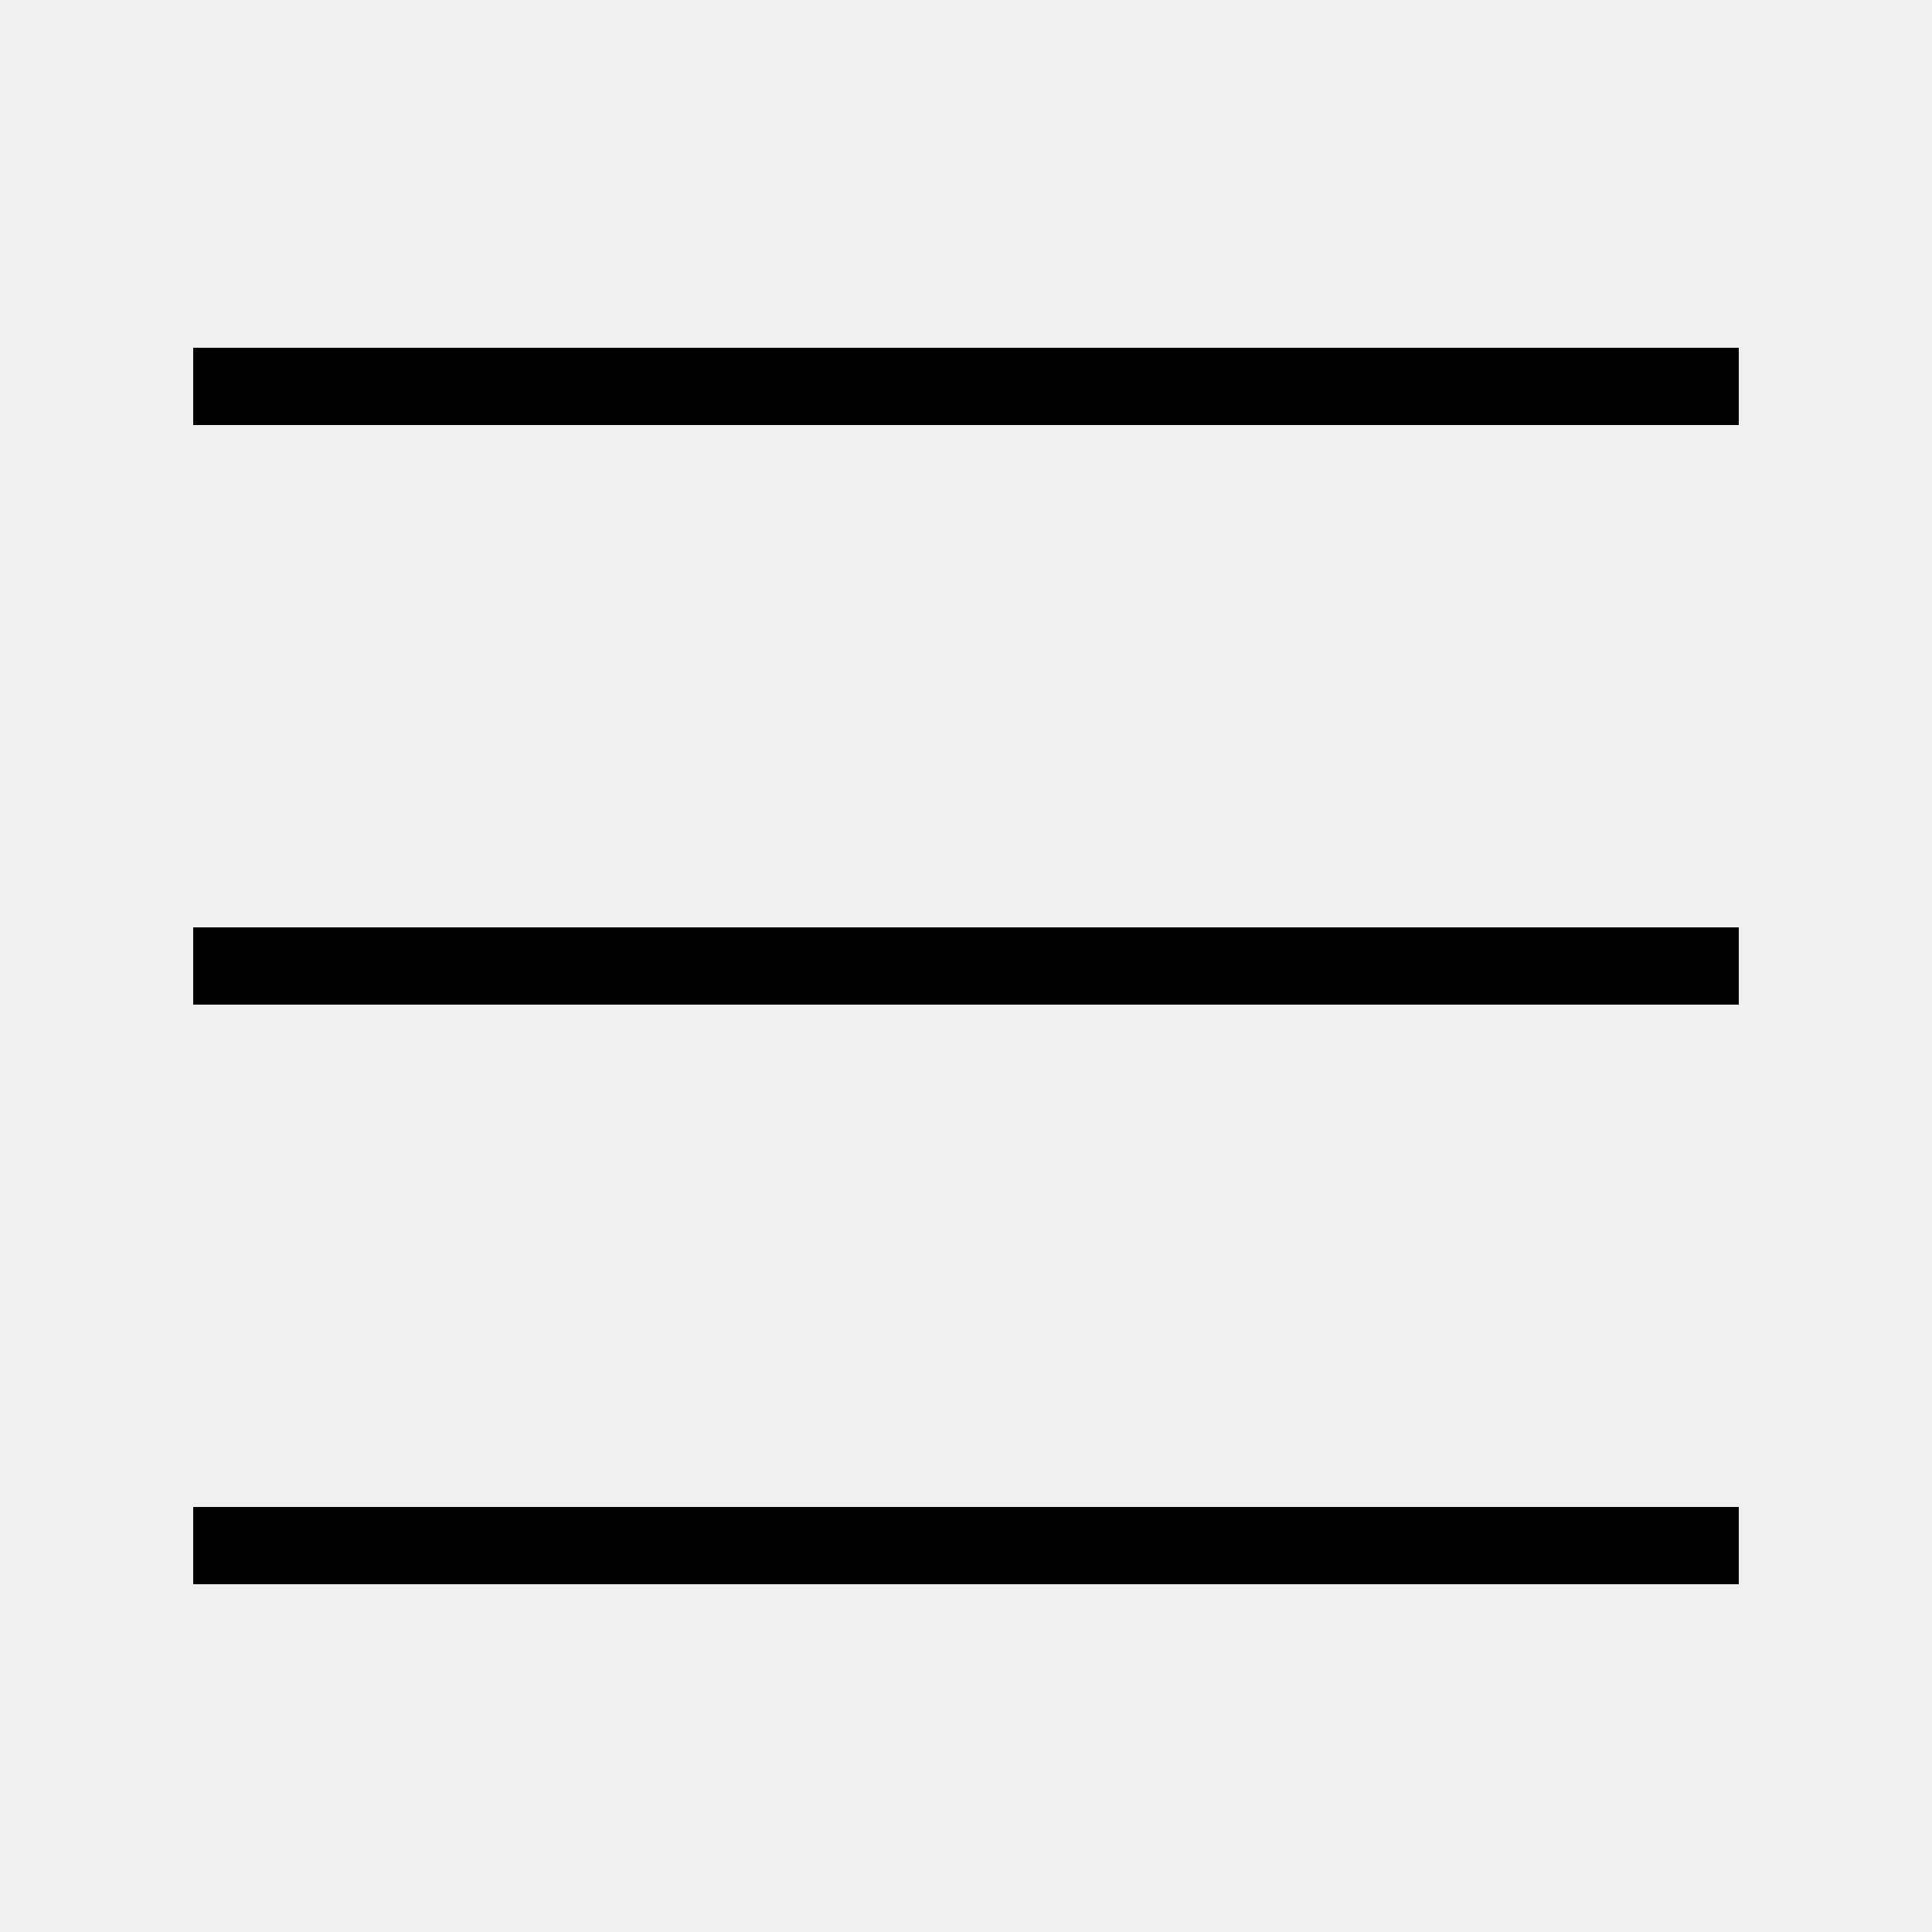
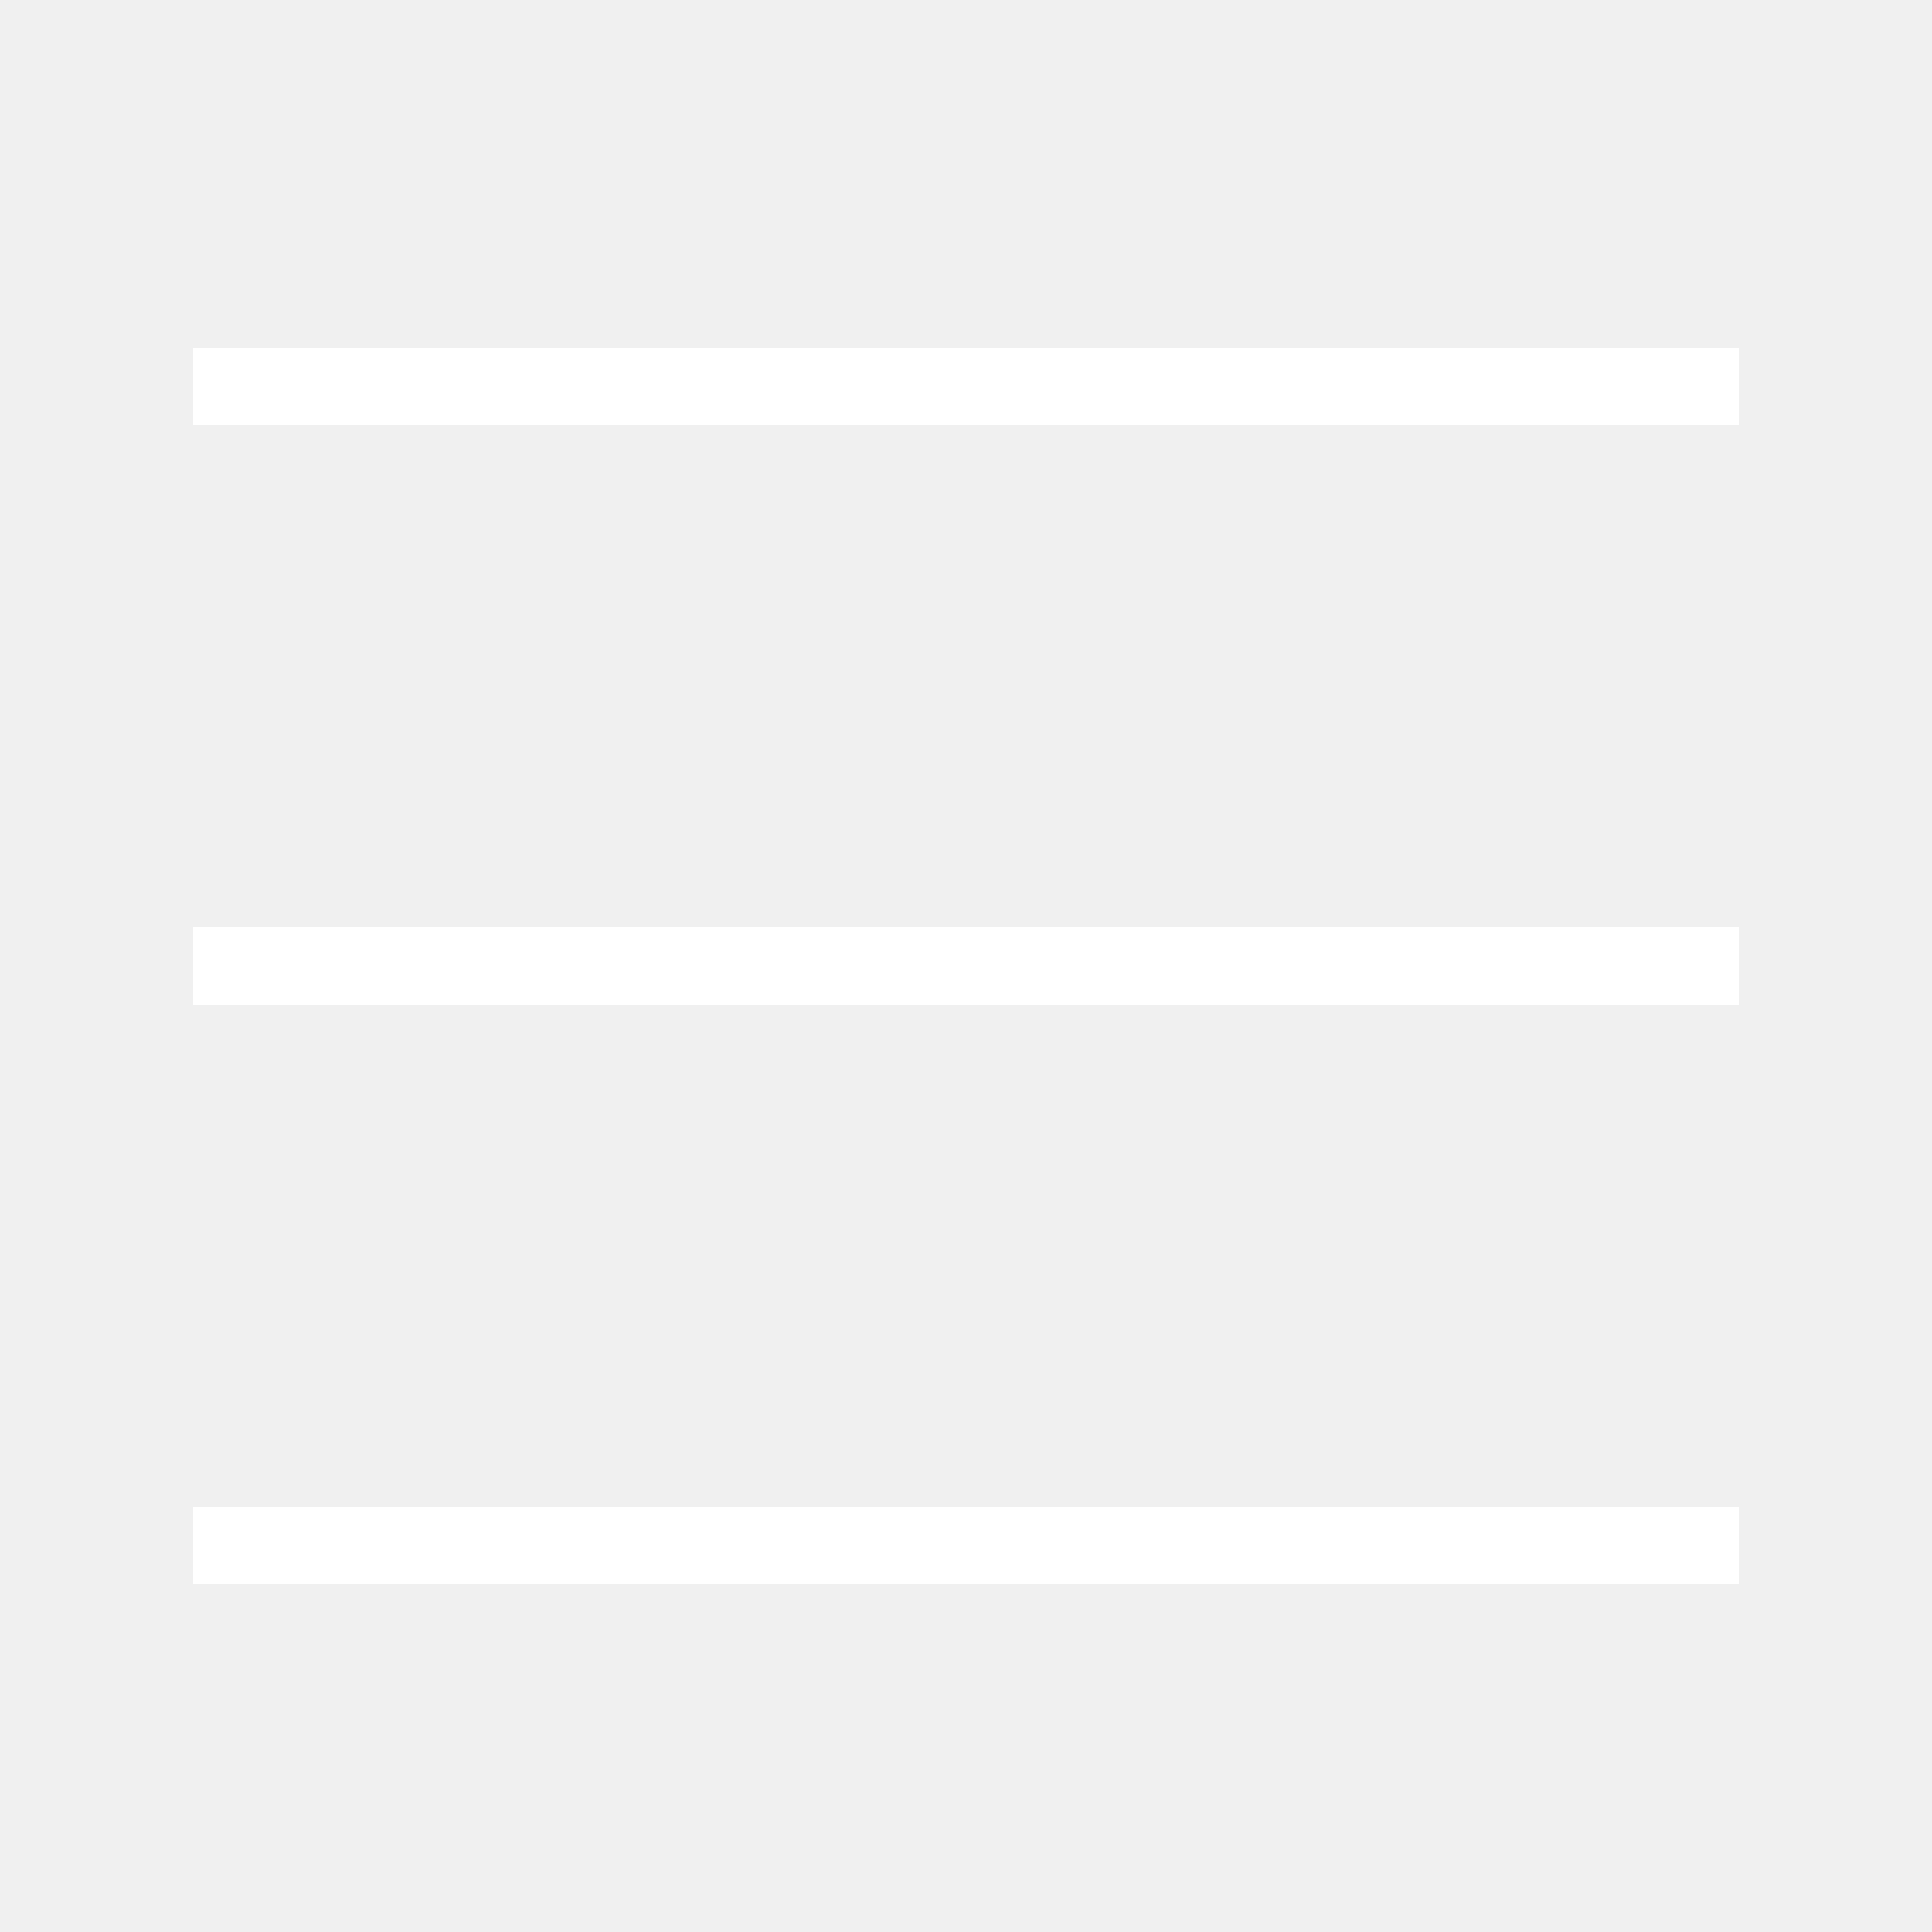
<svg xmlns="http://www.w3.org/2000/svg" viewBox="0 0 50 50" width="50px" height="50px">
-   <path d="M 5 9 L 5 11 L 45 11 L 45 9 L 5 9 z M 5 24 L 5 26 L 45 26 L 45 24 L 5 24 z M 5 39 L 5 41 L 45 41 L 45 39 L 5 39 z" />
+   <path fill="#ffffff" d="M 5 9 L 5 11 L 45 11 L 45 9 L 5 9 z M 5 24 L 5 26 L 45 26 L 45 24 L 5 24 z M 5 39 L 5 41 L 45 41 L 45 39 L 5 39 z" />
</svg>
